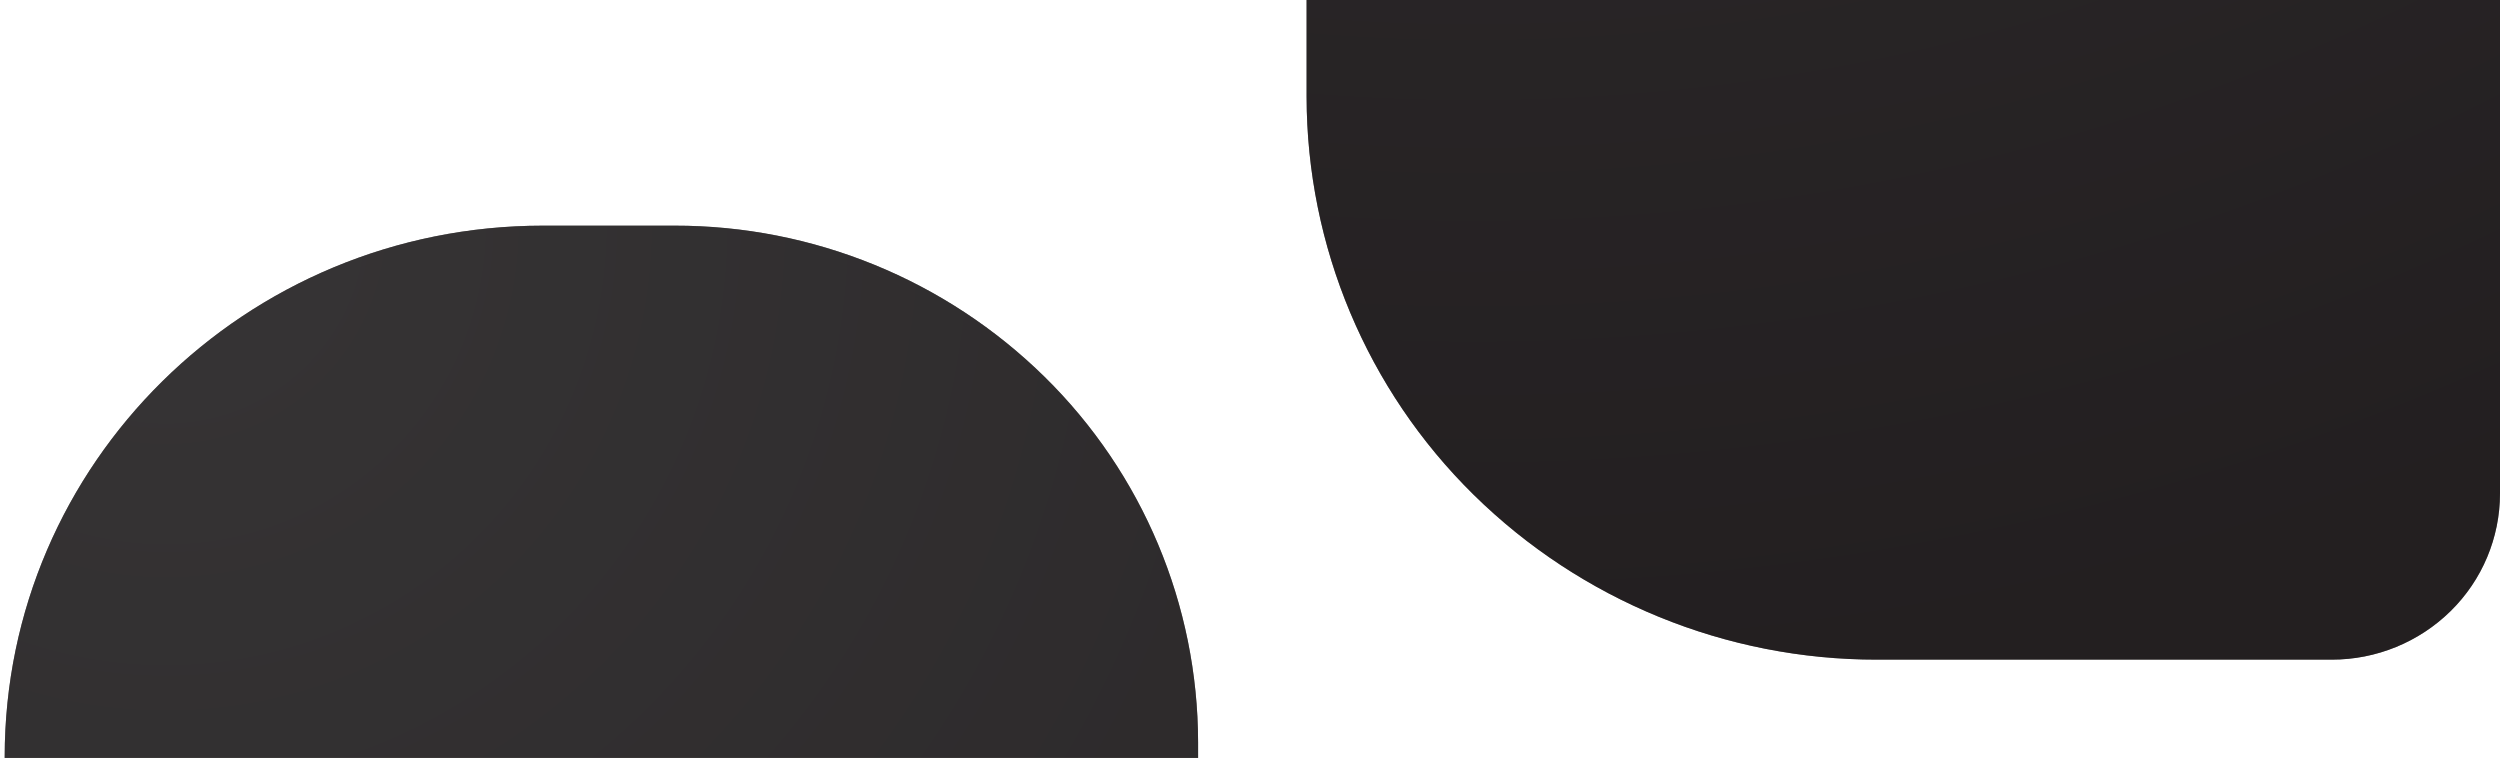
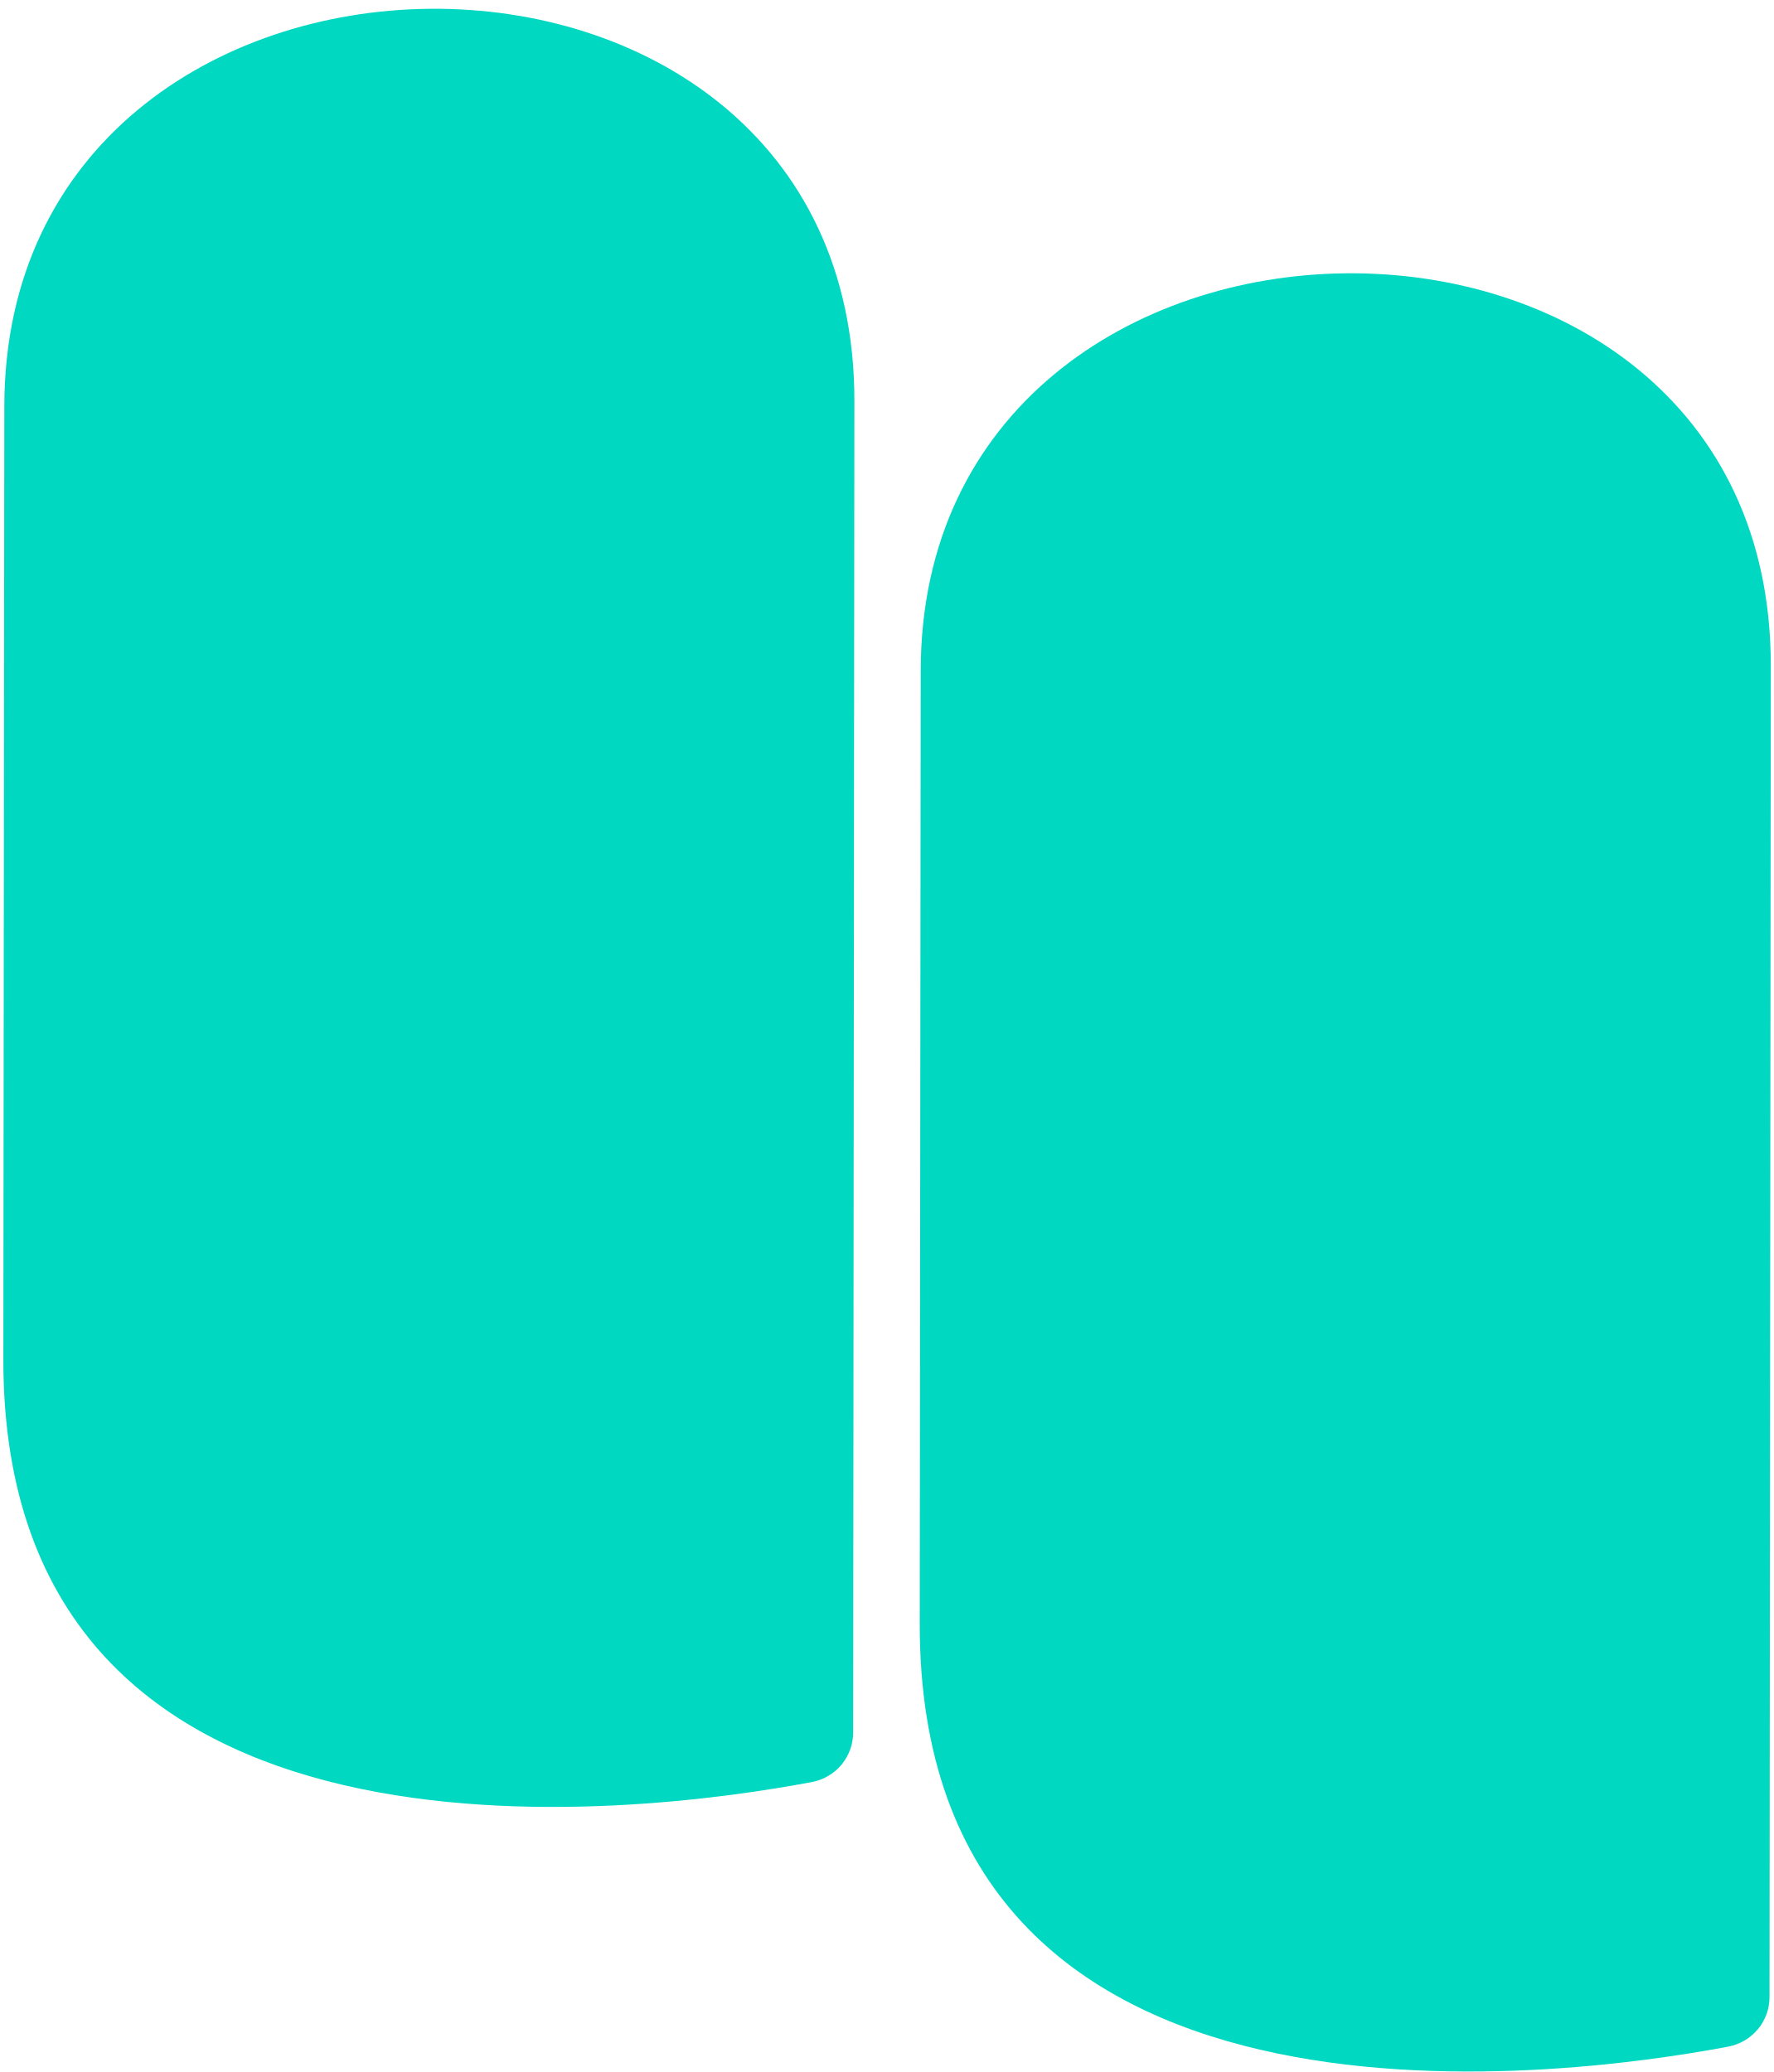
- <svg xmlns="http://www.w3.org/2000/svg" width="1603" height="486">
-   <defs>
-     <radialGradient id="b" cx=".136" cy="0" r="2.178" gradientTransform="matrix(.167 .459 -.986 .078 .113 -.062)" gradientUnits="objectBoundingBox">
-       <stop offset="0" stop-color="#4a4a4a" stop-opacity=".502" />
-       <stop offset="1" stop-color="#231f20" stop-opacity=".502" />
-     </radialGradient>
-     <clipPath id="a">
-       <rect width="1603" height="486" transform="translate(-3 100)" stroke="#707070" fill="#231f20" />
-     </clipPath>
-     <style>.c{fill:#231f20}.d{fill:url(#b)}</style>
-   </defs>
-   <g transform="translate(3 -100)" clip-path="url(#a)">
-     <path class="c" d="M345.184,220.526H429.43A337.977,337.977,0,0,1,666.862,317.54a329.14,329.14,0,0,1,98.355,234.307V1757.52a105.783,105.783,0,0,1-31.6,75.3A108.623,108.623,0,0,1,657.323,1864H365.728a368.2,368.2,0,0,1-258.609-105.719A358.572,358.572,0,0,1,0,1503.057V561.2C0,373.05,154.544,220.526,345.184,220.526Z" transform="translate(0 24.164)" />
-     <path class="d" d="M345.184,220.526H429.43A337.977,337.977,0,0,1,666.862,317.54a329.14,329.14,0,0,1,98.355,234.307V1757.52a105.783,105.783,0,0,1-31.6,75.3A108.623,108.623,0,0,1,657.323,1864H365.728a368.2,368.2,0,0,1-258.609-105.719A358.572,358.572,0,0,1,0,1503.057V561.2C0,373.05,154.544,220.526,345.184,220.526Z" transform="translate(0 24.164)" />
-     <g>
-       <path class="c" d="M480.028,0h84.246A337.978,337.978,0,0,1,801.706,97.014,329.14,329.14,0,0,1,900.061,331.32V1536.994a105.784,105.784,0,0,1-31.6,75.3,108.623,108.623,0,0,1-76.293,31.189H500.572a368.2,368.2,0,0,1-258.609-105.719,358.572,358.572,0,0,1-107.119-255.229V340.672C134.844,152.524,289.388,0,480.028,0Z" transform="translate(699.939 -1120.527)" />
-       <path class="d" d="M480.028,0h84.246A337.978,337.978,0,0,1,801.706,97.014,329.14,329.14,0,0,1,900.061,331.32V1536.994a105.784,105.784,0,0,1-31.6,75.3,108.623,108.623,0,0,1-76.293,31.189H500.572a368.2,368.2,0,0,1-258.609-105.719,358.572,358.572,0,0,1-107.119-255.229V340.672C134.844,152.524,289.388,0,480.028,0Z" transform="translate(699.939 -1120.527)" />
-     </g>
+ <svg xmlns="http://www.w3.org/2000/svg" version="1.2" width="1270" height="1484">
+   <style>.s0{fill:#00d8c2}</style>
+   <g id="Group_5105">
+     <path id="Path_3179" class="s0" d="m611.8 287.3-.9 953.5c0 4.2-.7 8.3-2.1 12.2-1.5 4-3.5 7.6-6.2 10.9-2.7 3.2-5.9 5.9-9.5 8-3.6 2.2-7.5 3.6-11.6 4.4-121.6 23-579.5 83.9-579.1-302.7l.7-682.5c.3-375.2 609.1-383 608.7-3.8z" />
+     <path id="Path_3180" class="s0" d="m1268 476.8-.9 953.4c0 4.2-.7 8.4-2.1 12.3-1.5 3.9-3.5 7.6-6.2 10.8-2.7 3.2-5.9 6-9.5 8.1-3.6 2.1-7.5 3.6-11.6 4.4-121.6 23-579.5 83.9-579.1-302.7l.7-682.6c.3-375.1 609.1-383 608.7-3.7z" />
  </g>
</svg>
